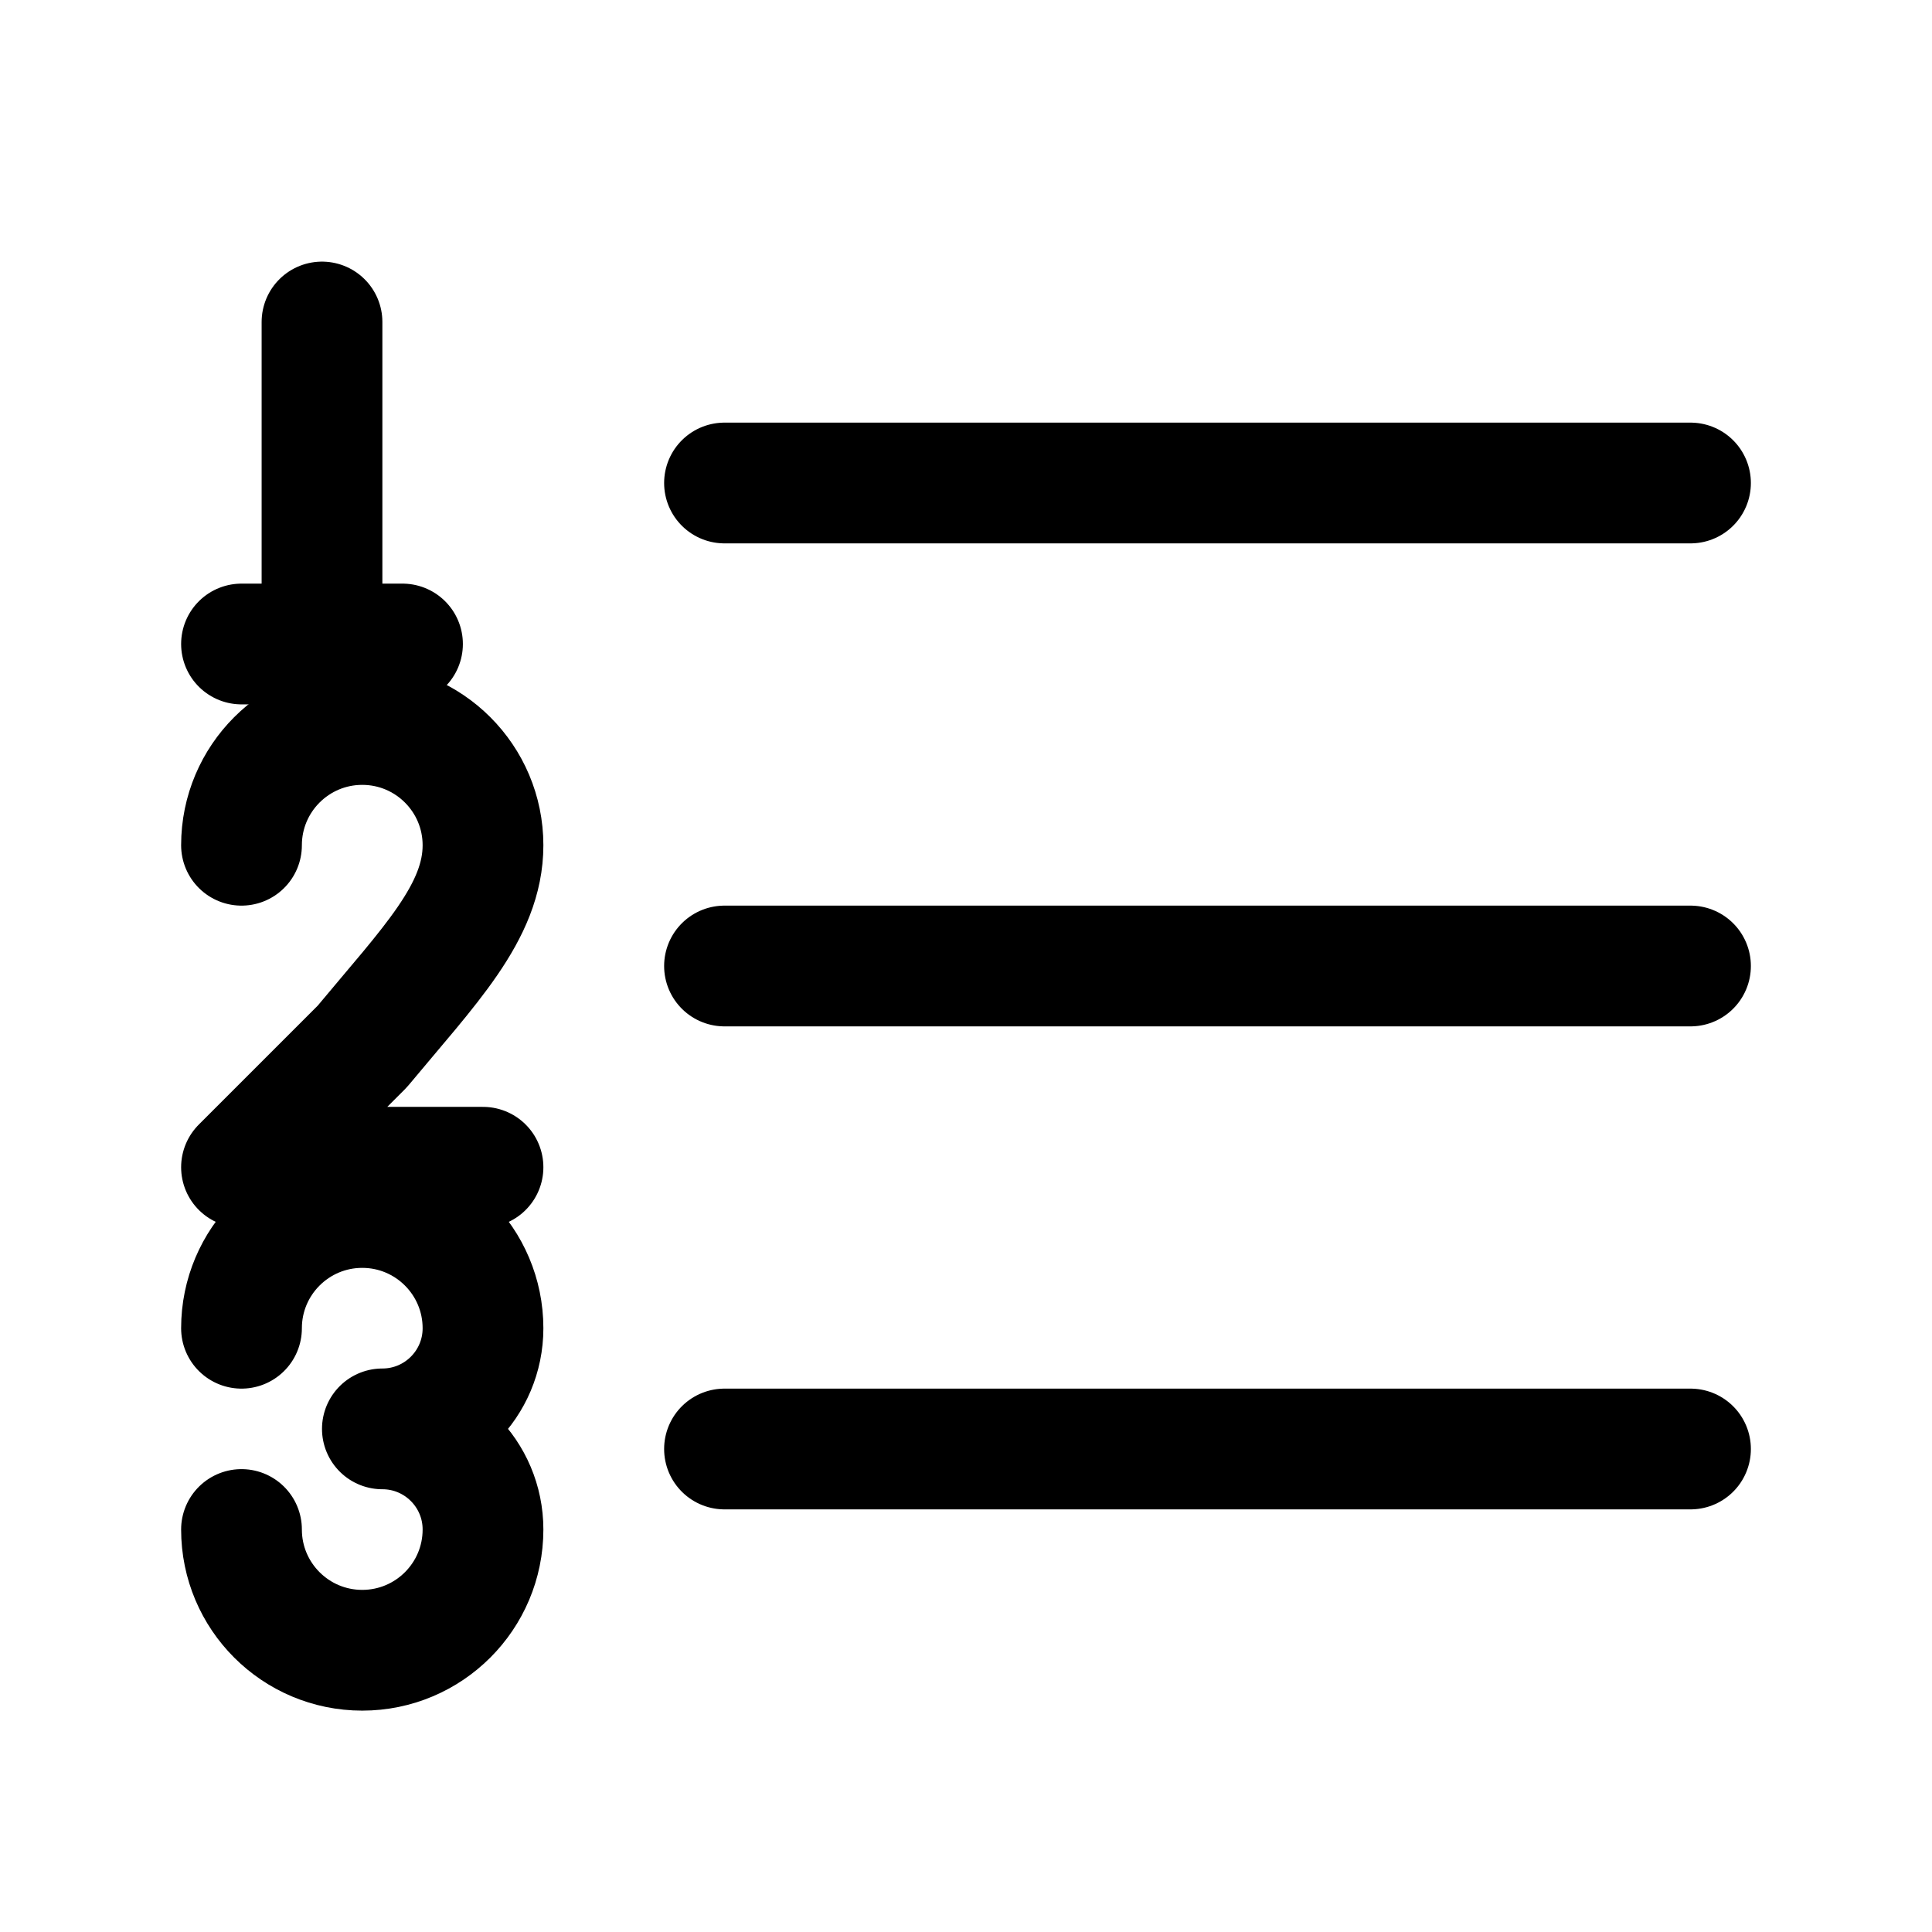
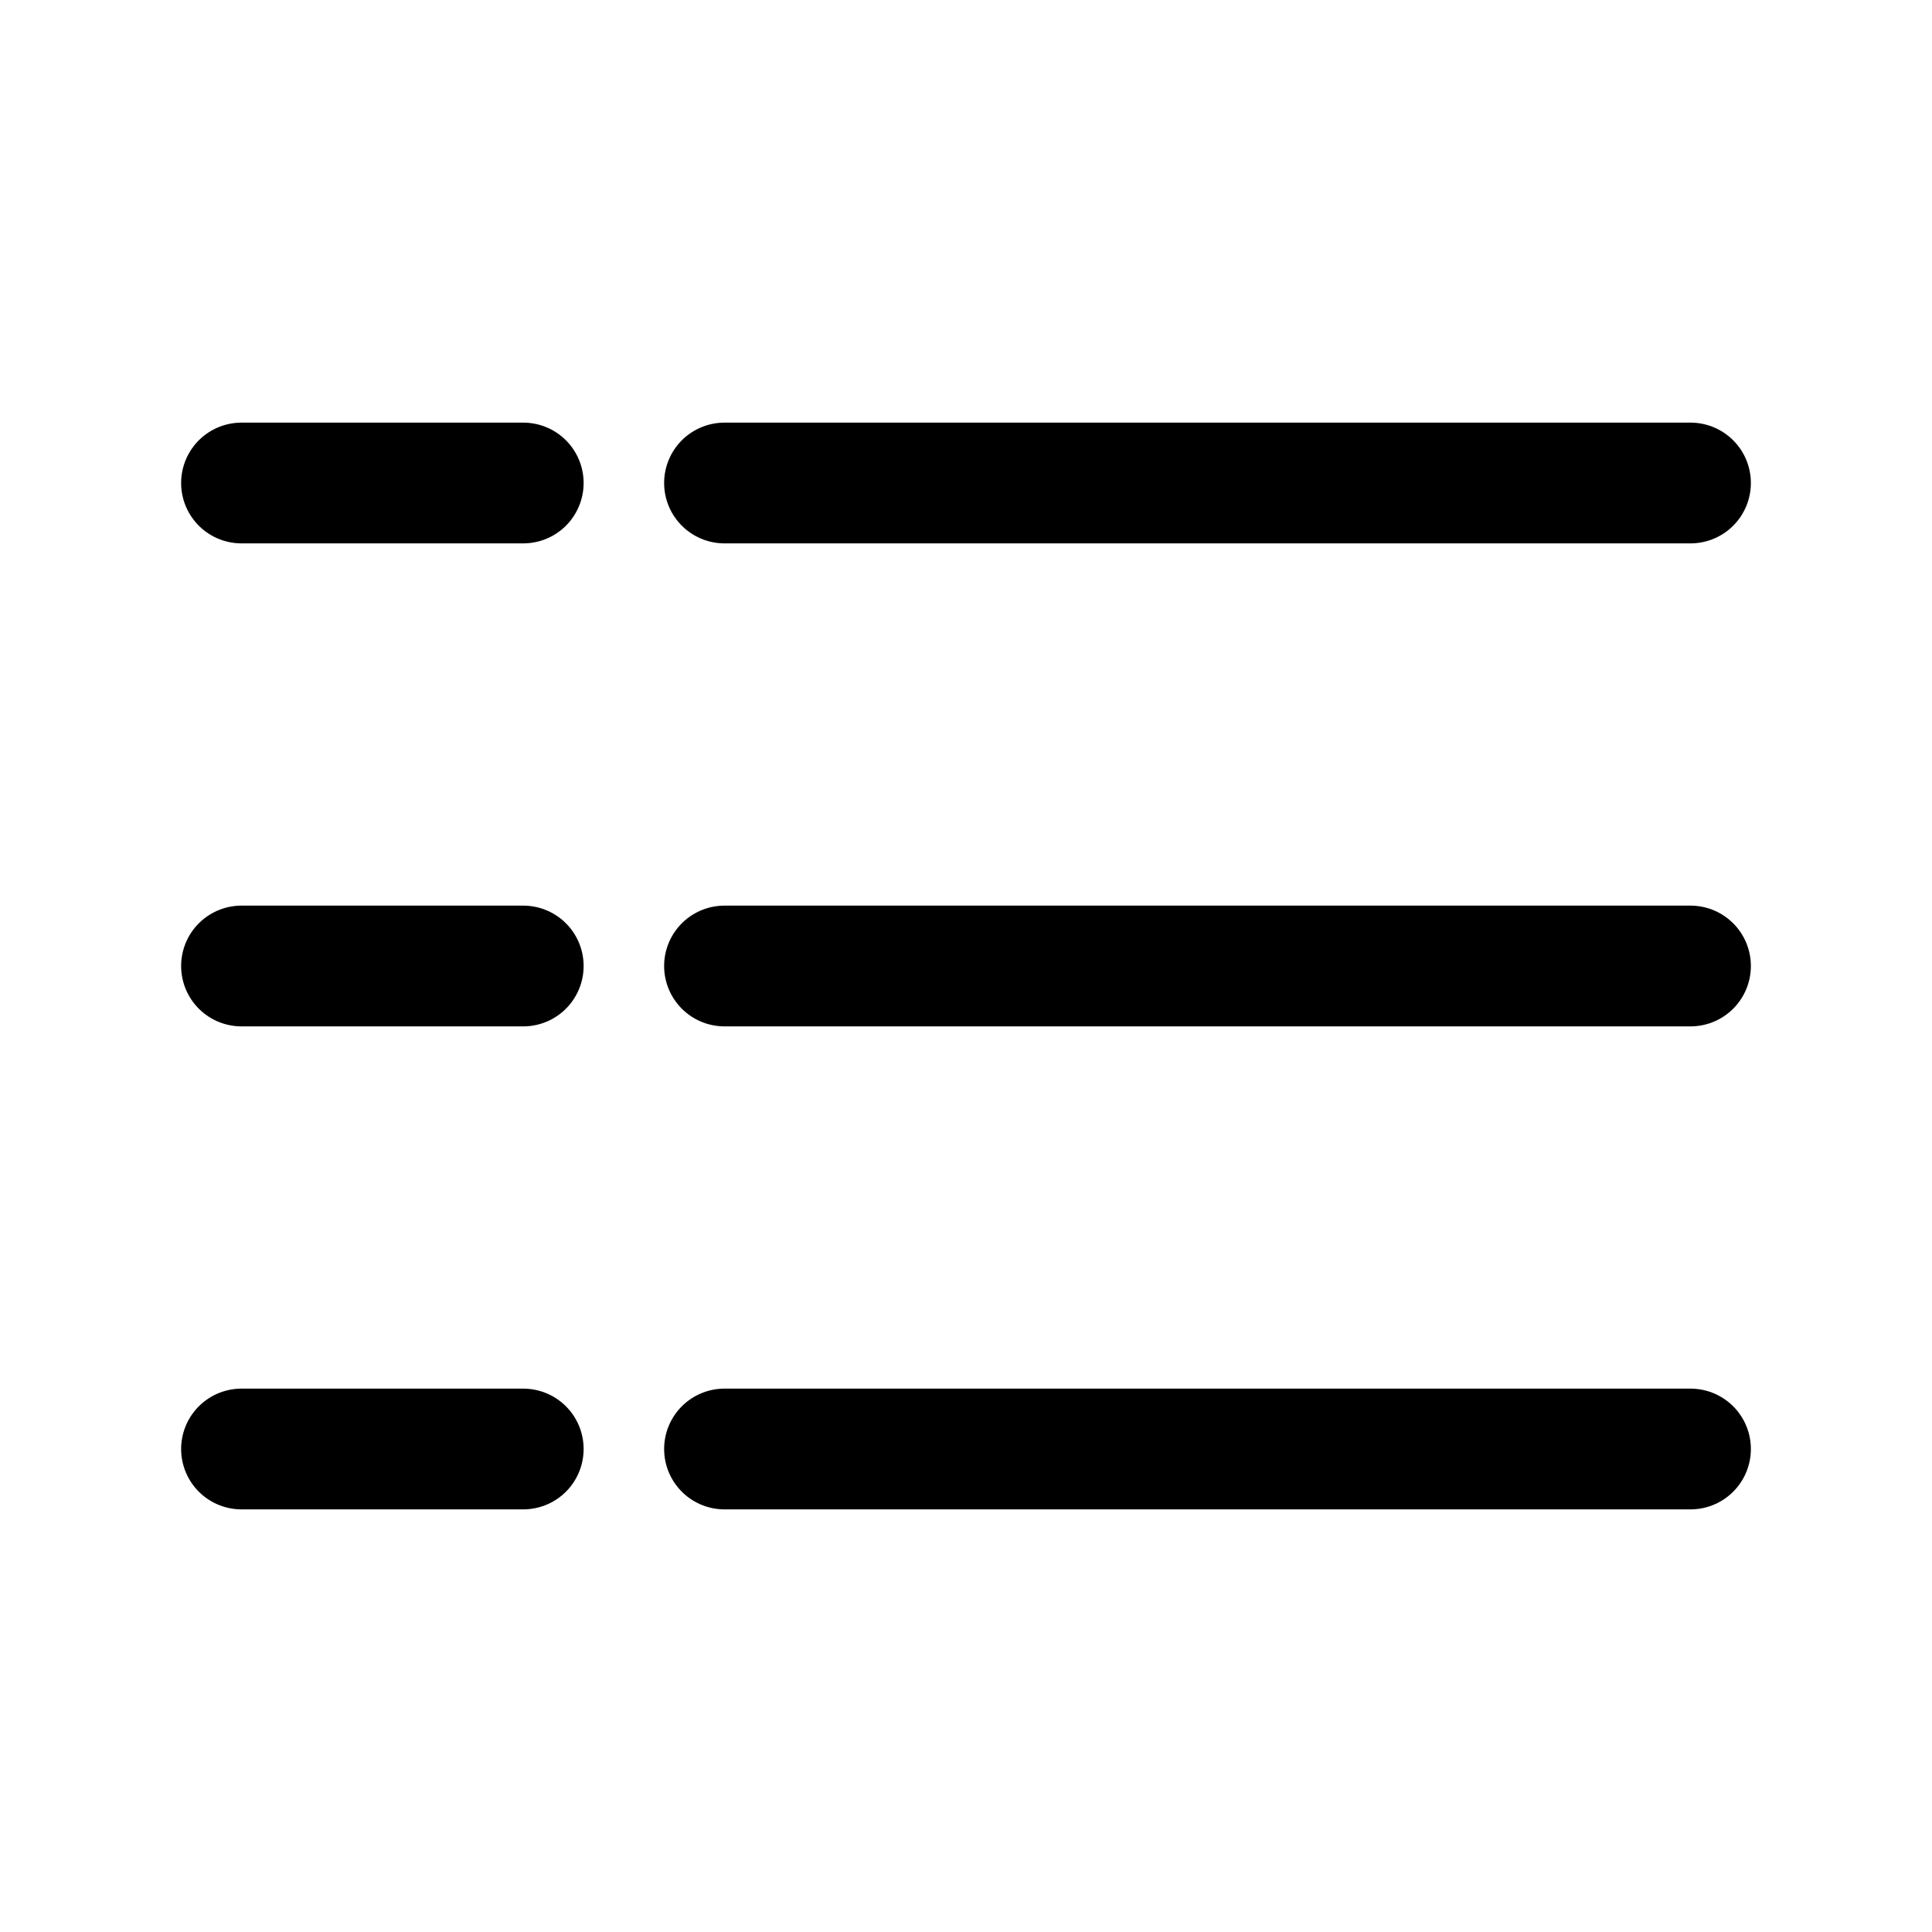
<svg xmlns="http://www.w3.org/2000/svg" viewBox="0 0 24 24" fill="none">
-   <path d="M4 4v4M3 8h2" stroke="currentColor" stroke-width="1.5" stroke-linecap="round" stroke-linejoin="round" />
+   <path d="M3 6h3.5" stroke="currentColor" stroke-width="1.5" stroke-linecap="round" />
  <path d="M9 6h12" stroke="currentColor" stroke-width="1.5" stroke-linecap="round" />
-   <path d="M3 10.5a1.5 1.5 0 0 1 1.5-1.5v0A1.5 1.5 0 0 1 6 10.5v0c0 .83-.67 1.5-1.5 2.5L3 14.5h3" stroke="currentColor" stroke-width="1.5" stroke-linecap="round" stroke-linejoin="round" />
+   <path d="M3 12h3.5" stroke="currentColor" stroke-width="1.5" stroke-linecap="round" />
  <path d="M9 12h12" stroke="currentColor" stroke-width="1.5" stroke-linecap="round" />
-   <path d="M3 16.5a1.5 1.5 0 0 1 1.5-1.5v0A1.5 1.5 0 0 1 6 16.5v0a1.25 1.25 0 0 1-1.25 1.25h0A1.25 1.25 0 0 1 6 19v0a1.5 1.5 0 0 1-1.5 1.5v0A1.5 1.5 0 0 1 3 19" stroke="currentColor" stroke-width="1.5" stroke-linecap="round" stroke-linejoin="round" />
+   <path d="M3 18h3.5" stroke="currentColor" stroke-width="1.5" stroke-linecap="round" />
  <path d="M9 18h12" stroke="currentColor" stroke-width="1.5" stroke-linecap="round" />
</svg>
